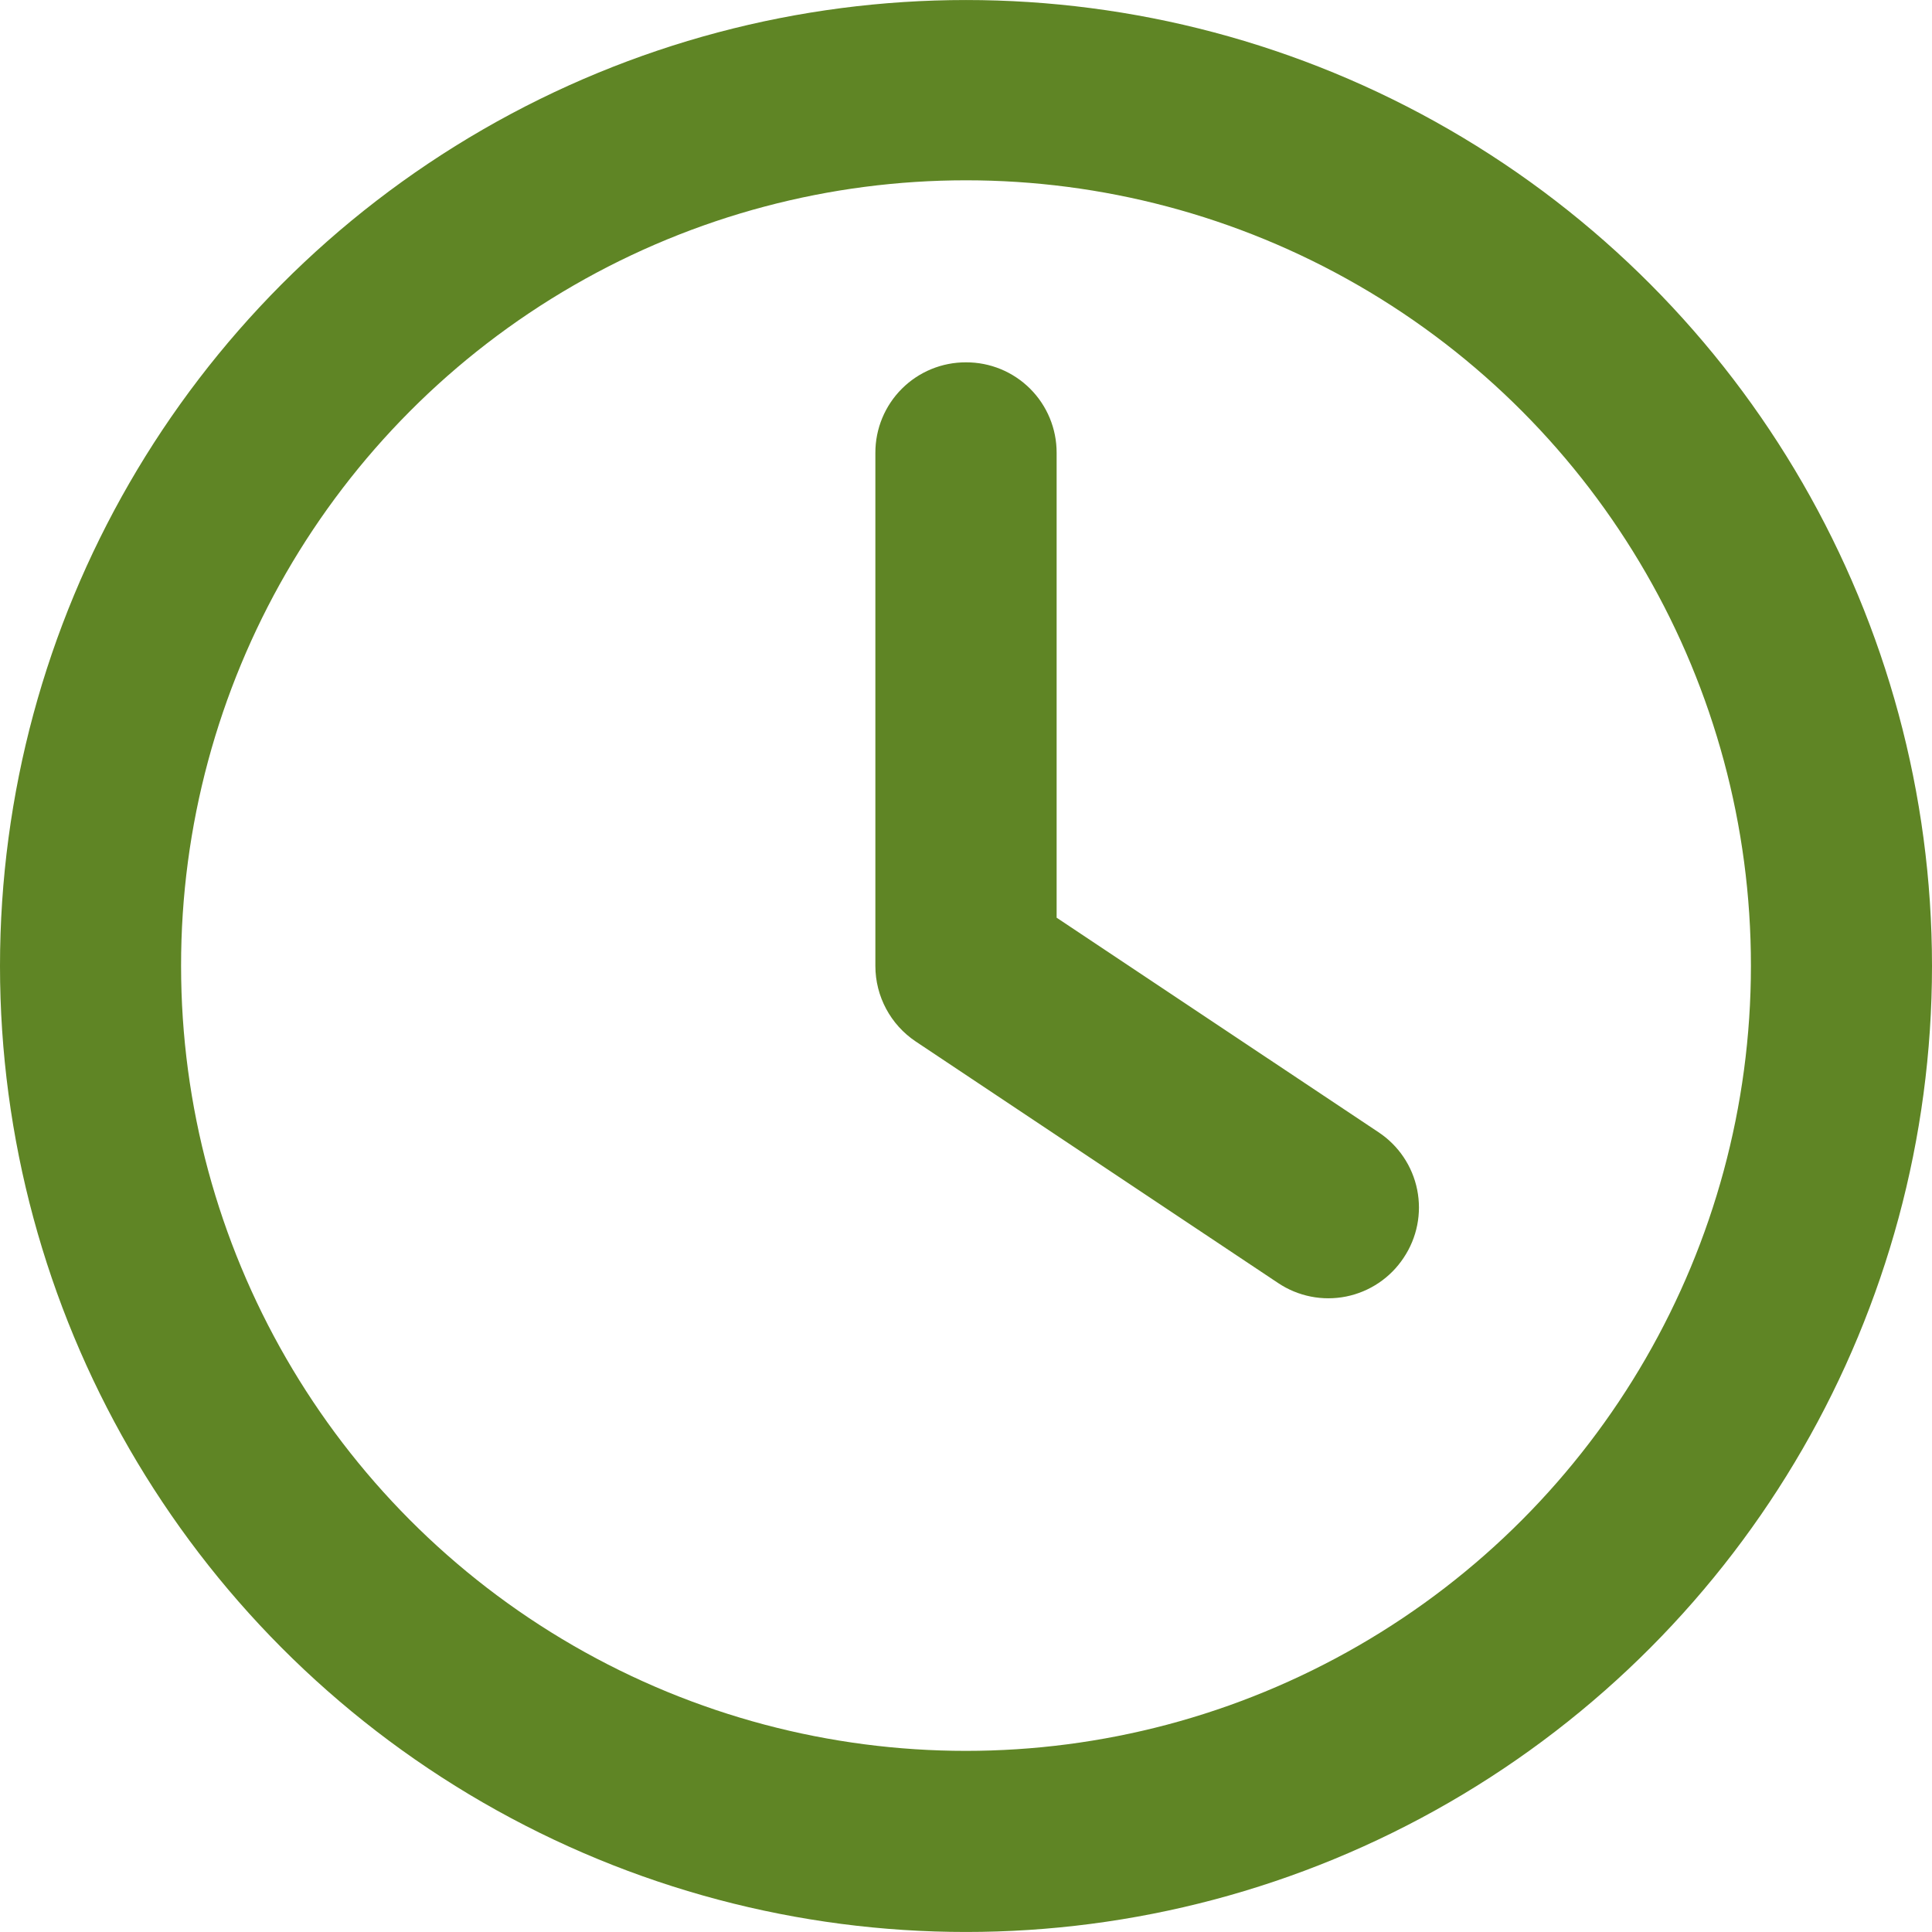
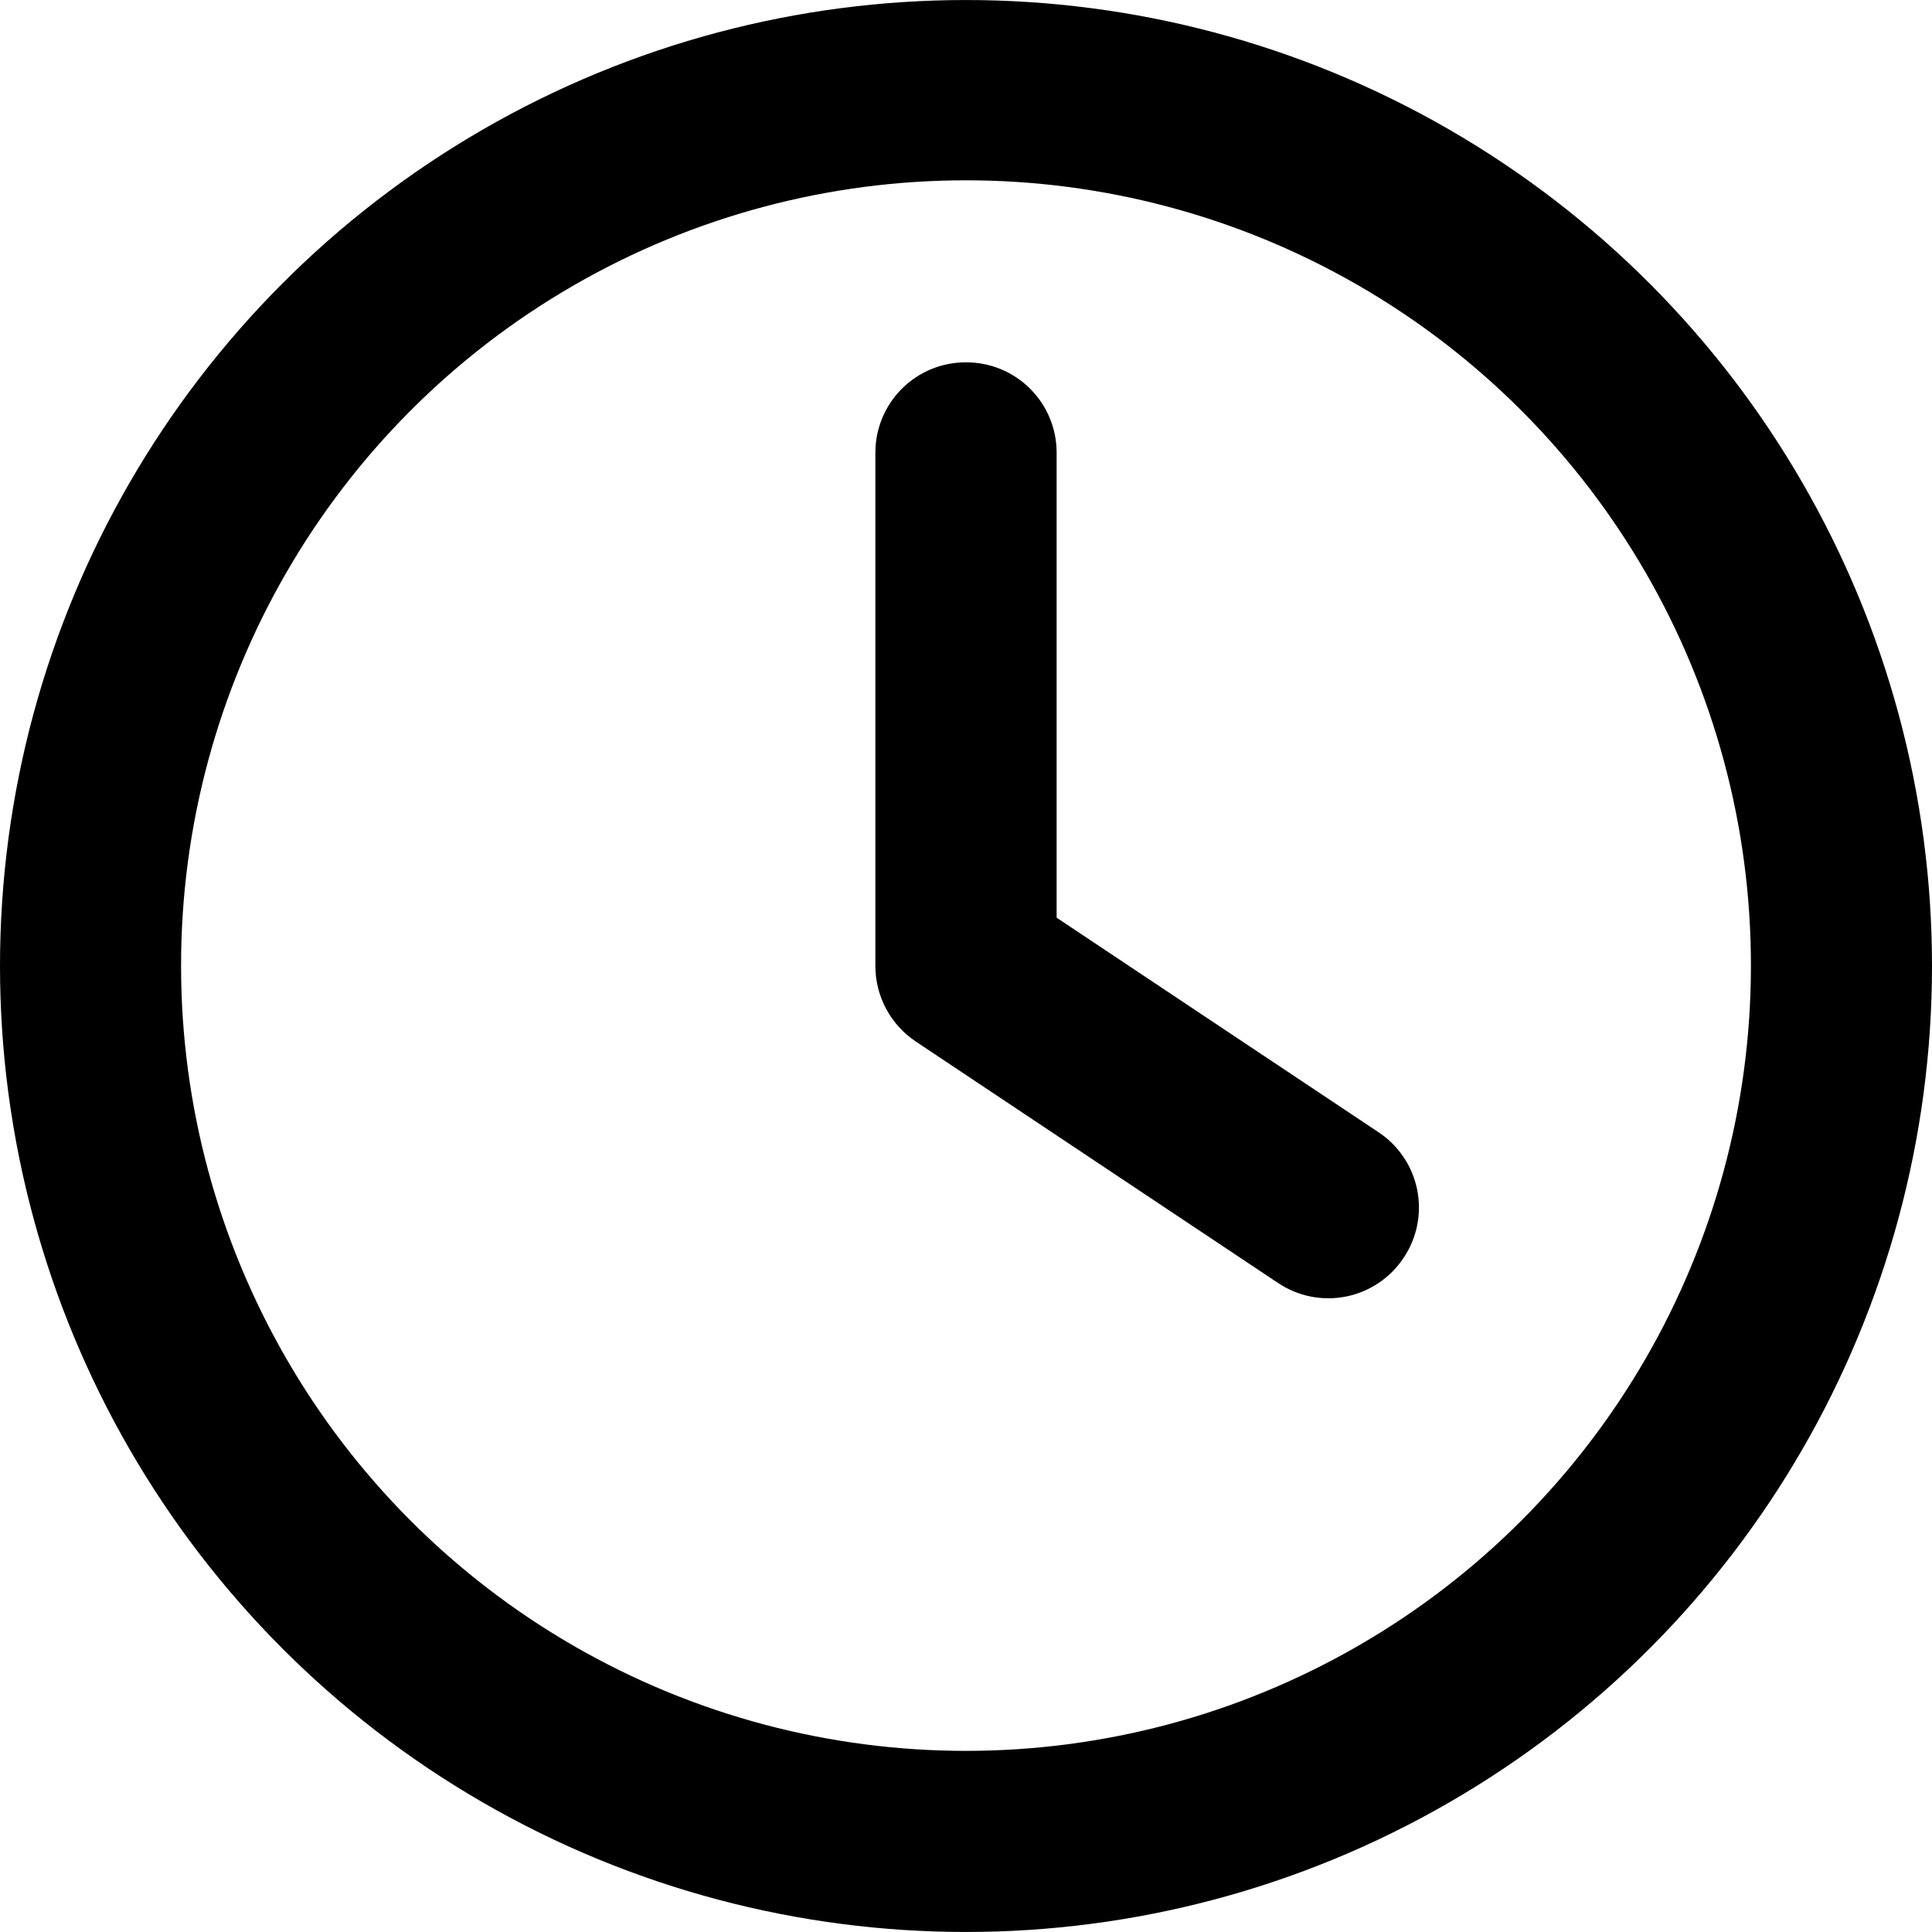
<svg xmlns="http://www.w3.org/2000/svg" viewBox="0 0 11 11">
-   <path d="M9.969-4.125A4.469,4.469,0,0,1,7.734-.255a4.469,4.469,0,0,1-4.469,0,4.469,4.469,0,0,1-2.234-3.87A4.469,4.469,0,0,1,3.266-8,4.469,4.469,0,0,1,7.734-8,4.469,4.469,0,0,1,9.969-4.125ZM0-4.125A5.5,5.5,0,0,0,2.75.638a5.5,5.5,0,0,0,5.5,0A5.5,5.5,0,0,0,11-4.125,5.5,5.5,0,0,0,8.25-8.888a5.5,5.5,0,0,0-5.5,0A5.5,5.5,0,0,0,0-4.125ZM4.984-7.047v2.922a.518.518,0,0,0,.23.43L7.277-2.32a.514.514,0,0,0,.715-.144.514.514,0,0,0-.144-.715L6.016-4.4V-7.047A.514.514,0,0,0,5.5-7.562.514.514,0,0,0,4.984-7.047Z" transform="translate(0 9.625)" fill="#5f8525" />
+   <path d="M9.969-4.125A4.469,4.469,0,0,1,7.734-.255a4.469,4.469,0,0,1-4.469,0,4.469,4.469,0,0,1-2.234-3.87A4.469,4.469,0,0,1,3.266-8,4.469,4.469,0,0,1,7.734-8,4.469,4.469,0,0,1,9.969-4.125ZM0-4.125A5.5,5.5,0,0,0,2.75.638a5.5,5.5,0,0,0,5.5,0A5.5,5.5,0,0,0,11-4.125,5.5,5.5,0,0,0,8.25-8.888a5.5,5.5,0,0,0-5.5,0A5.5,5.5,0,0,0,0-4.125ZM4.984-7.047v2.922a.518.518,0,0,0,.23.43L7.277-2.32a.514.514,0,0,0,.715-.144.514.514,0,0,0-.144-.715L6.016-4.4V-7.047A.514.514,0,0,0,5.5-7.562.514.514,0,0,0,4.984-7.047Z" transform="translate(0 9.625)" fill="current" />
</svg>
